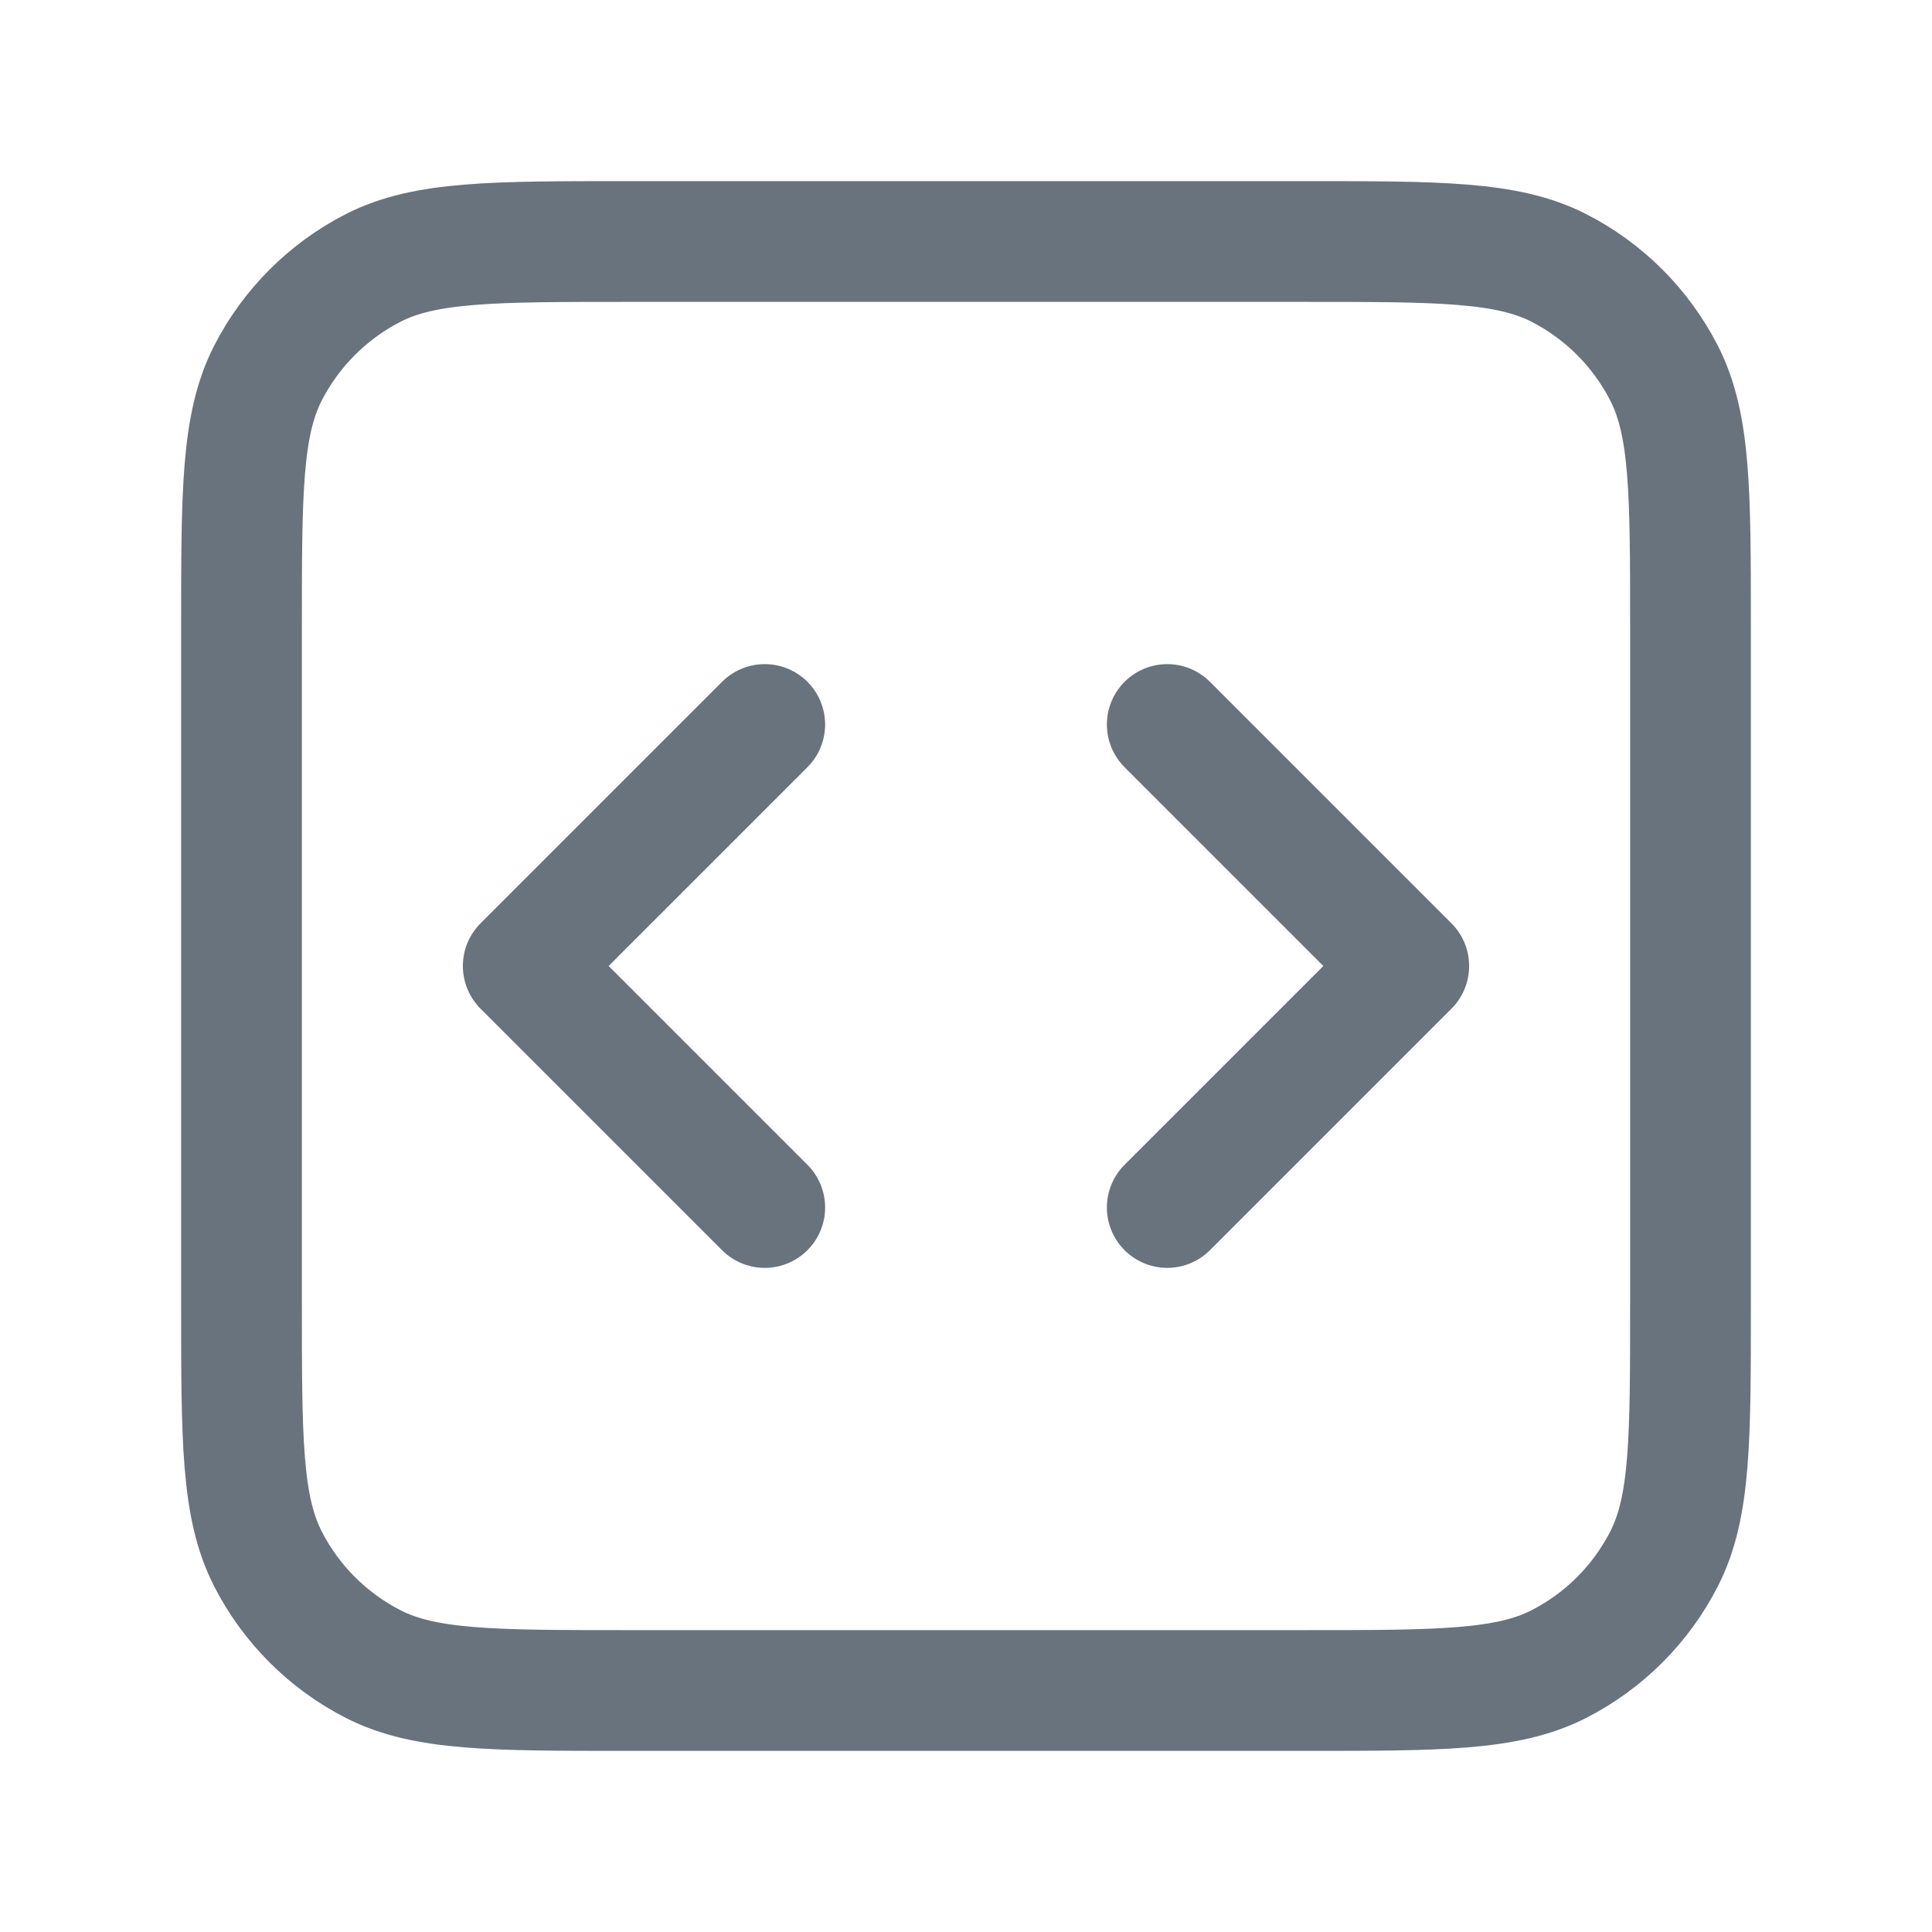
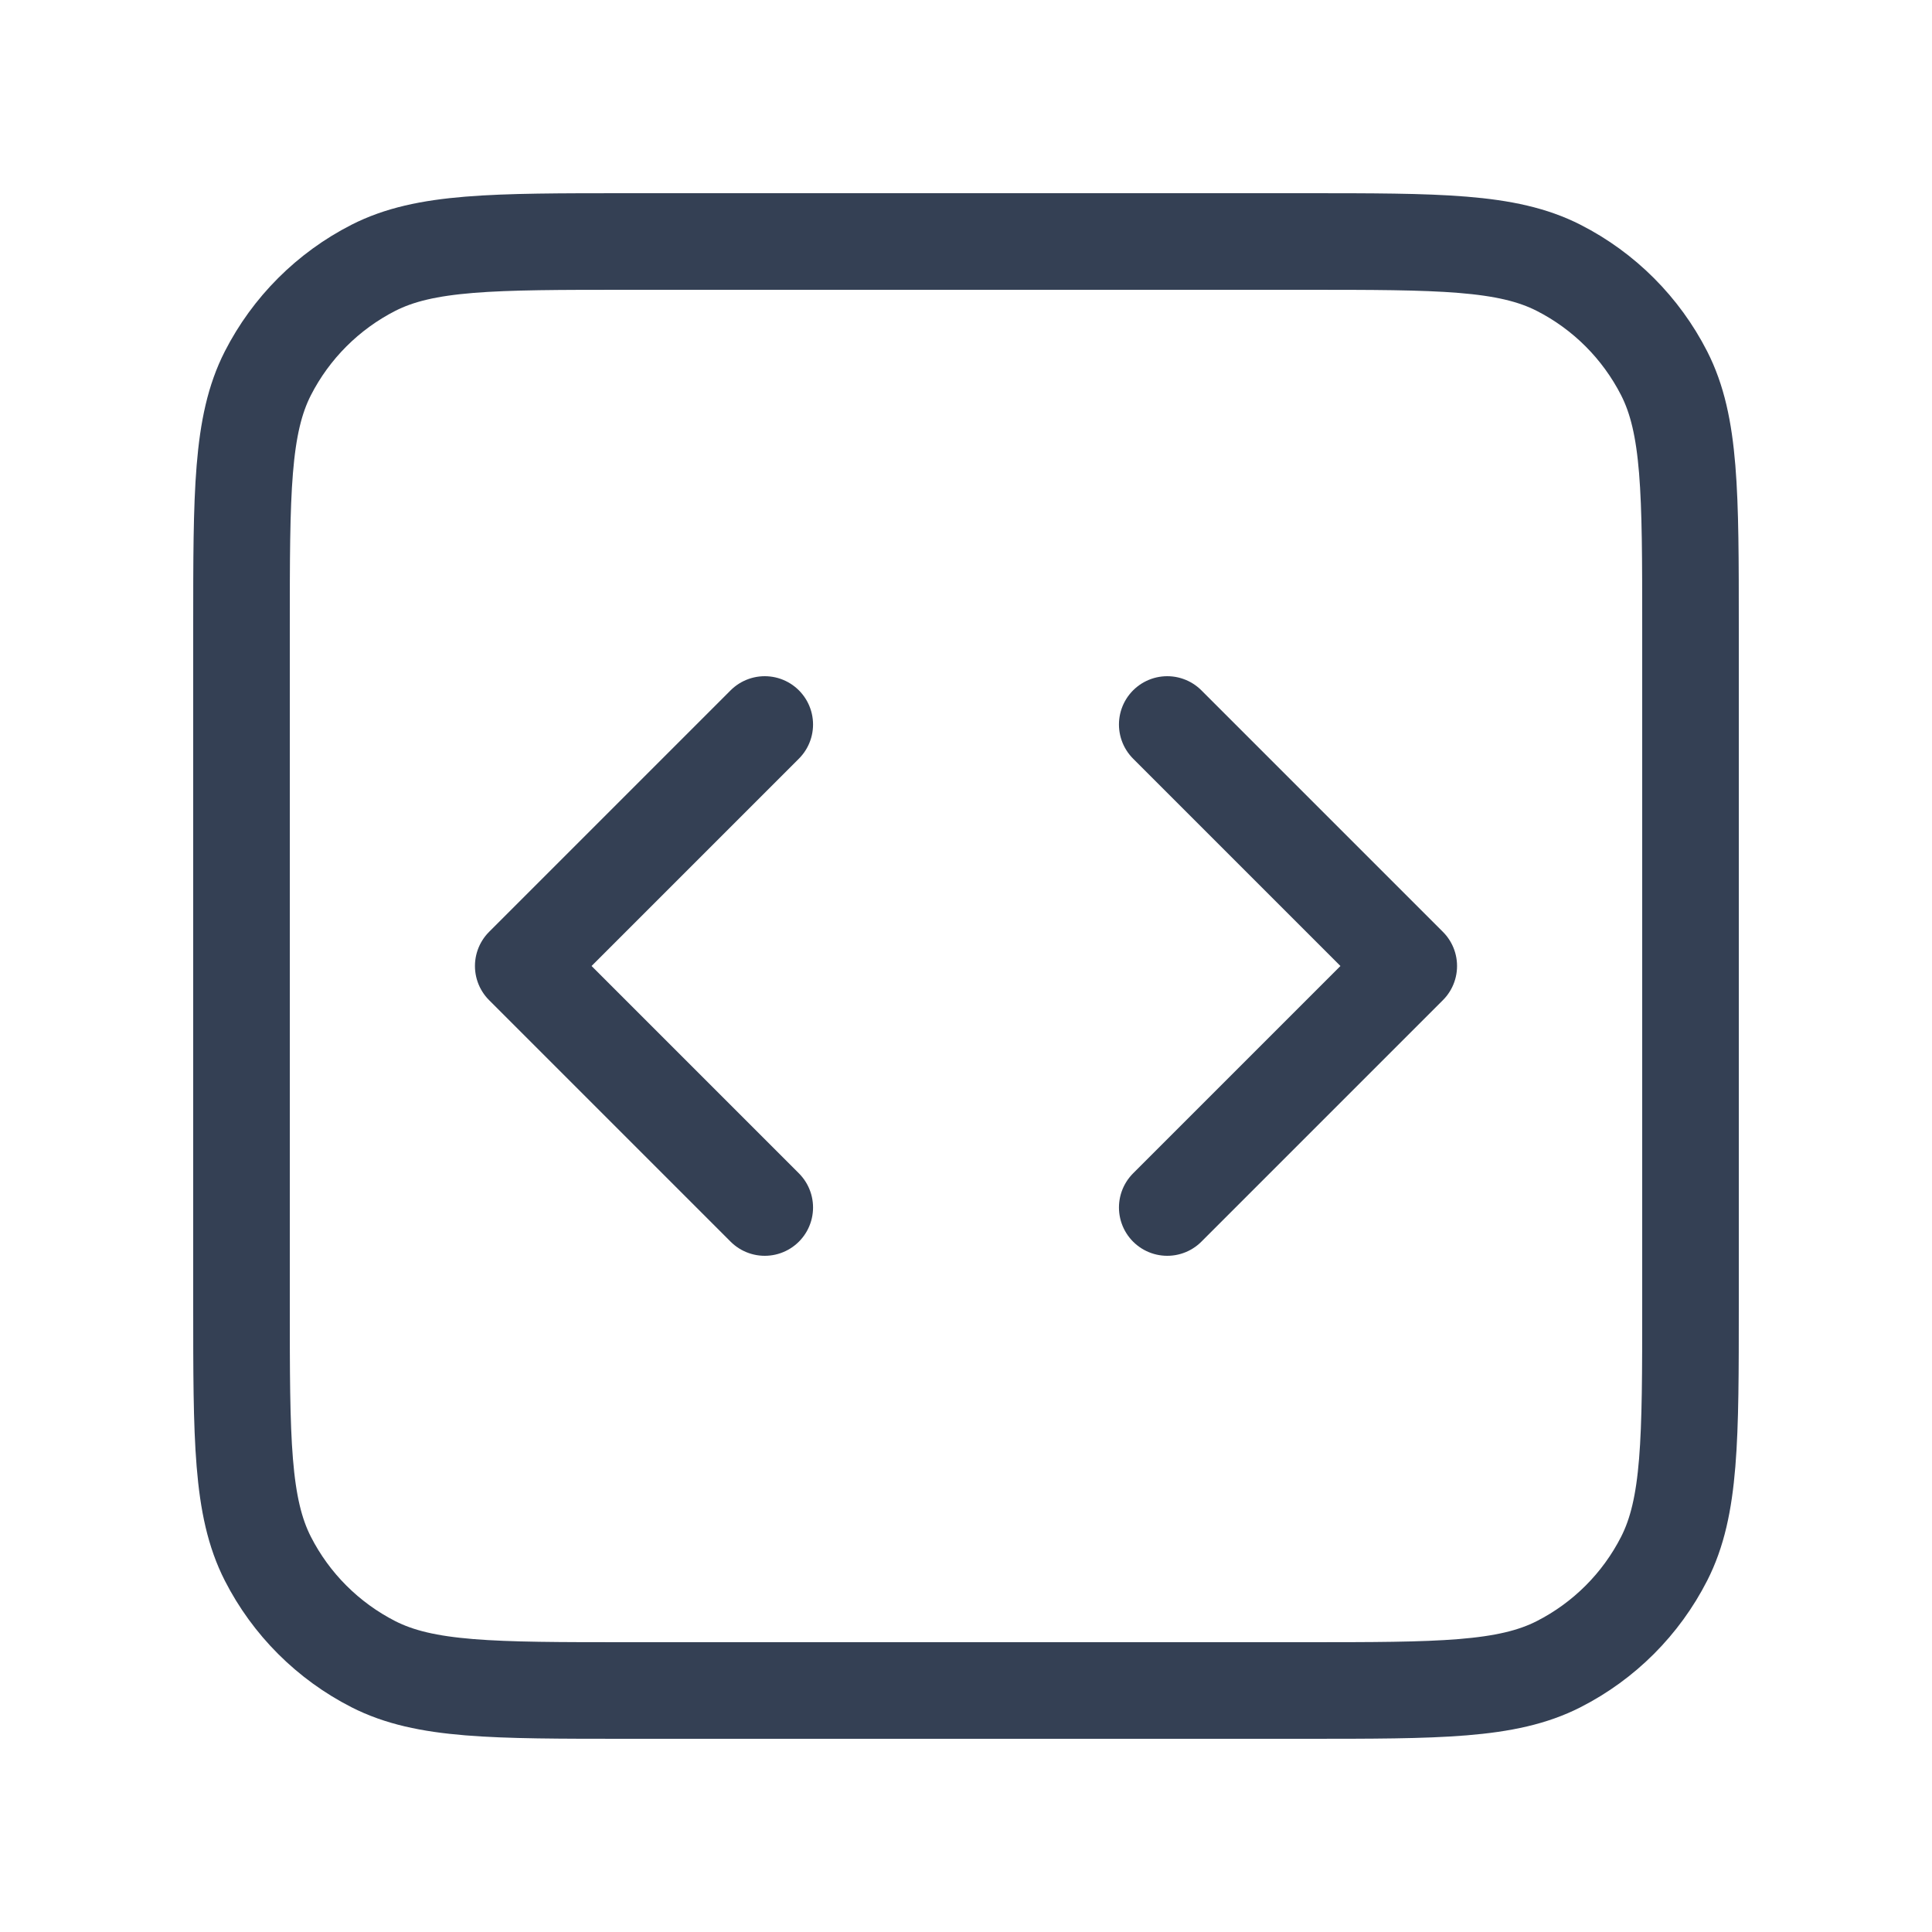
<svg xmlns="http://www.w3.org/2000/svg" width="24" height="24" viewBox="0 0 24 24" fill="none">
-   <path d="M14.5 15L17.5 12L14.5 9M9.5 9L6.5 12L9.5 15M7.8 21H16.2C17.88 21 18.72 21 19.362 20.673C19.927 20.385 20.385 19.927 20.673 19.362C21 18.72 21 17.88 21 16.2V7.8C21 6.12 21 5.28 20.673 4.638C20.385 4.074 19.927 3.615 19.362 3.327C18.72 3 17.88 3 16.2 3H7.8C6.12 3 5.28 3 4.638 3.327C4.074 3.615 3.615 4.074 3.327 4.638C3 5.28 3 6.12 3 7.8V16.2C3 17.88 3 18.72 3.327 19.362C3.615 19.927 4.074 20.385 4.638 20.673C5.28 21 6.12 21 7.8 21Z" stroke="#68737D" stroke-width="1.5" stroke-linecap="round" stroke-linejoin="round" />
+   <path d="M14.5 15L17.5 12L14.5 9M9.5 9L6.5 12L9.5 15M7.8 21H16.2C17.88 21 18.72 21 19.362 20.673C19.927 20.385 20.385 19.927 20.673 19.362C21 18.72 21 17.88 21 16.2V7.8C21 6.12 21 5.28 20.673 4.638C20.385 4.074 19.927 3.615 19.362 3.327C18.72 3 17.88 3 16.2 3H7.8C6.12 3 5.28 3 4.638 3.327C4.074 3.615 3.615 4.074 3.327 4.638C3 5.28 3 6.12 3 7.8V16.2C3 17.88 3 18.72 3.327 19.362C3.615 19.927 4.074 20.385 4.638 20.673C5.28 21 6.12 21 7.8 21Z" stroke="#344054" stroke-width="1.2" stroke-linecap="round" stroke-linejoin="round" />
</svg>
